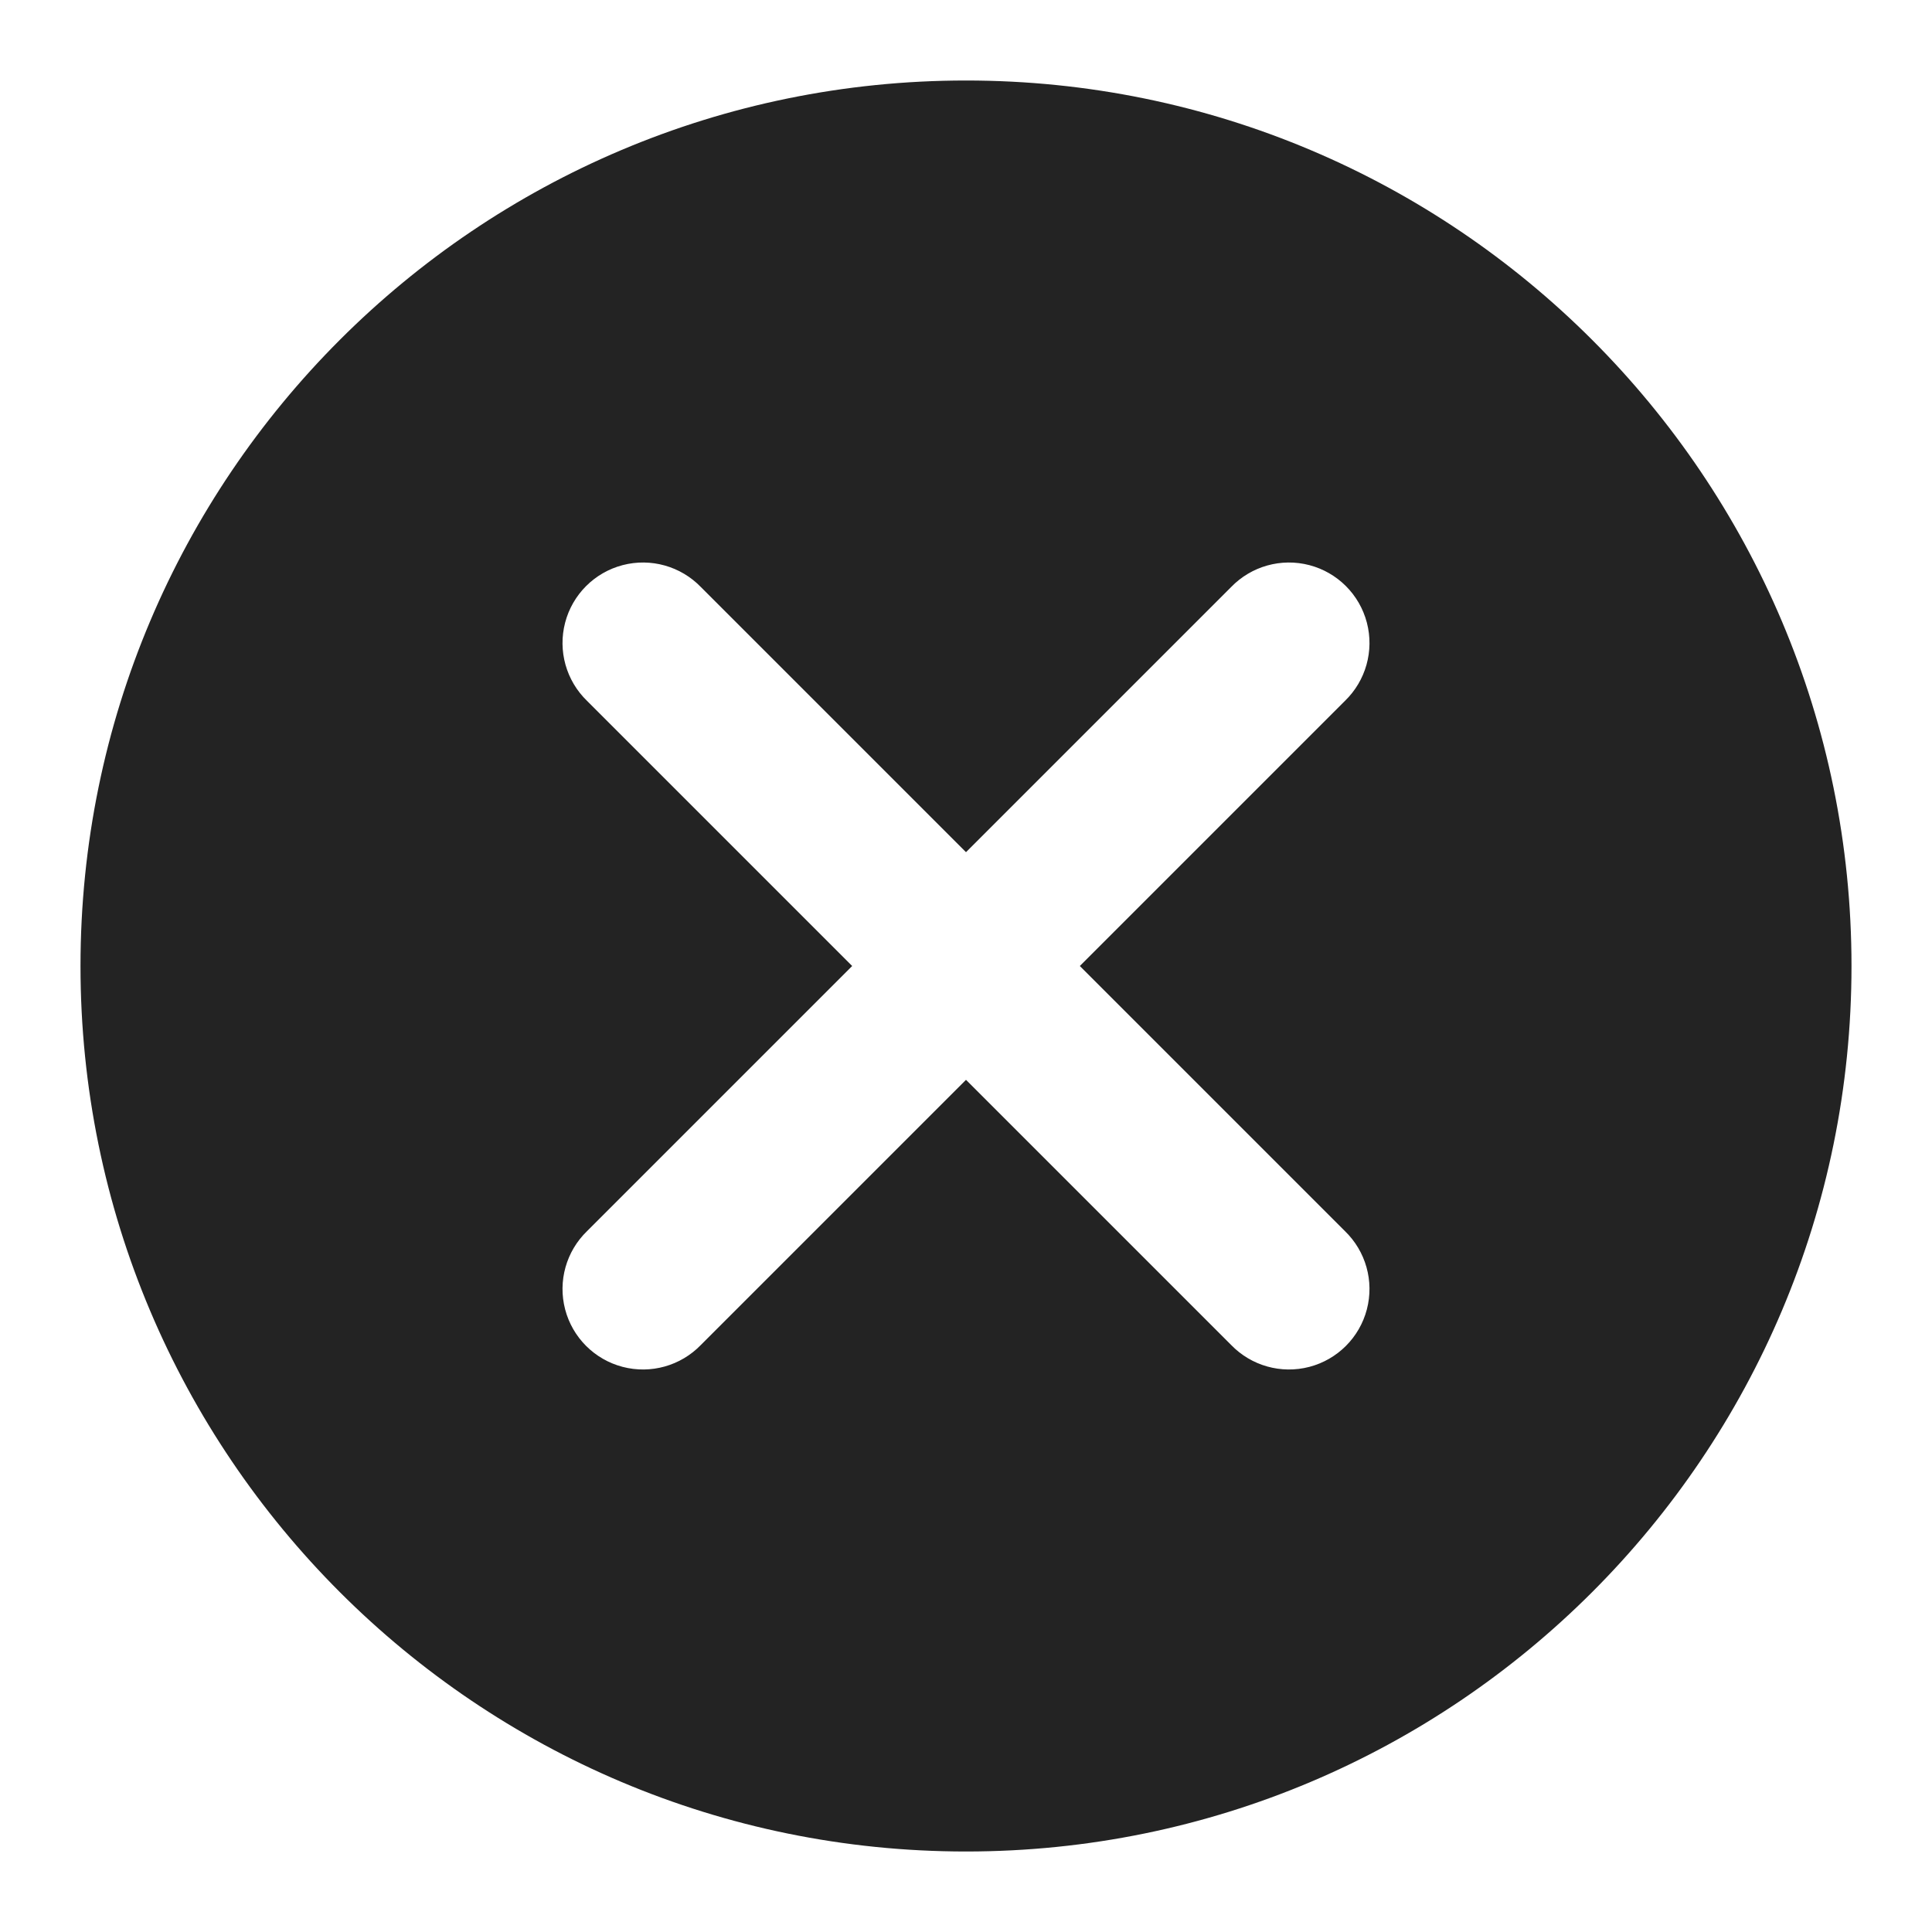
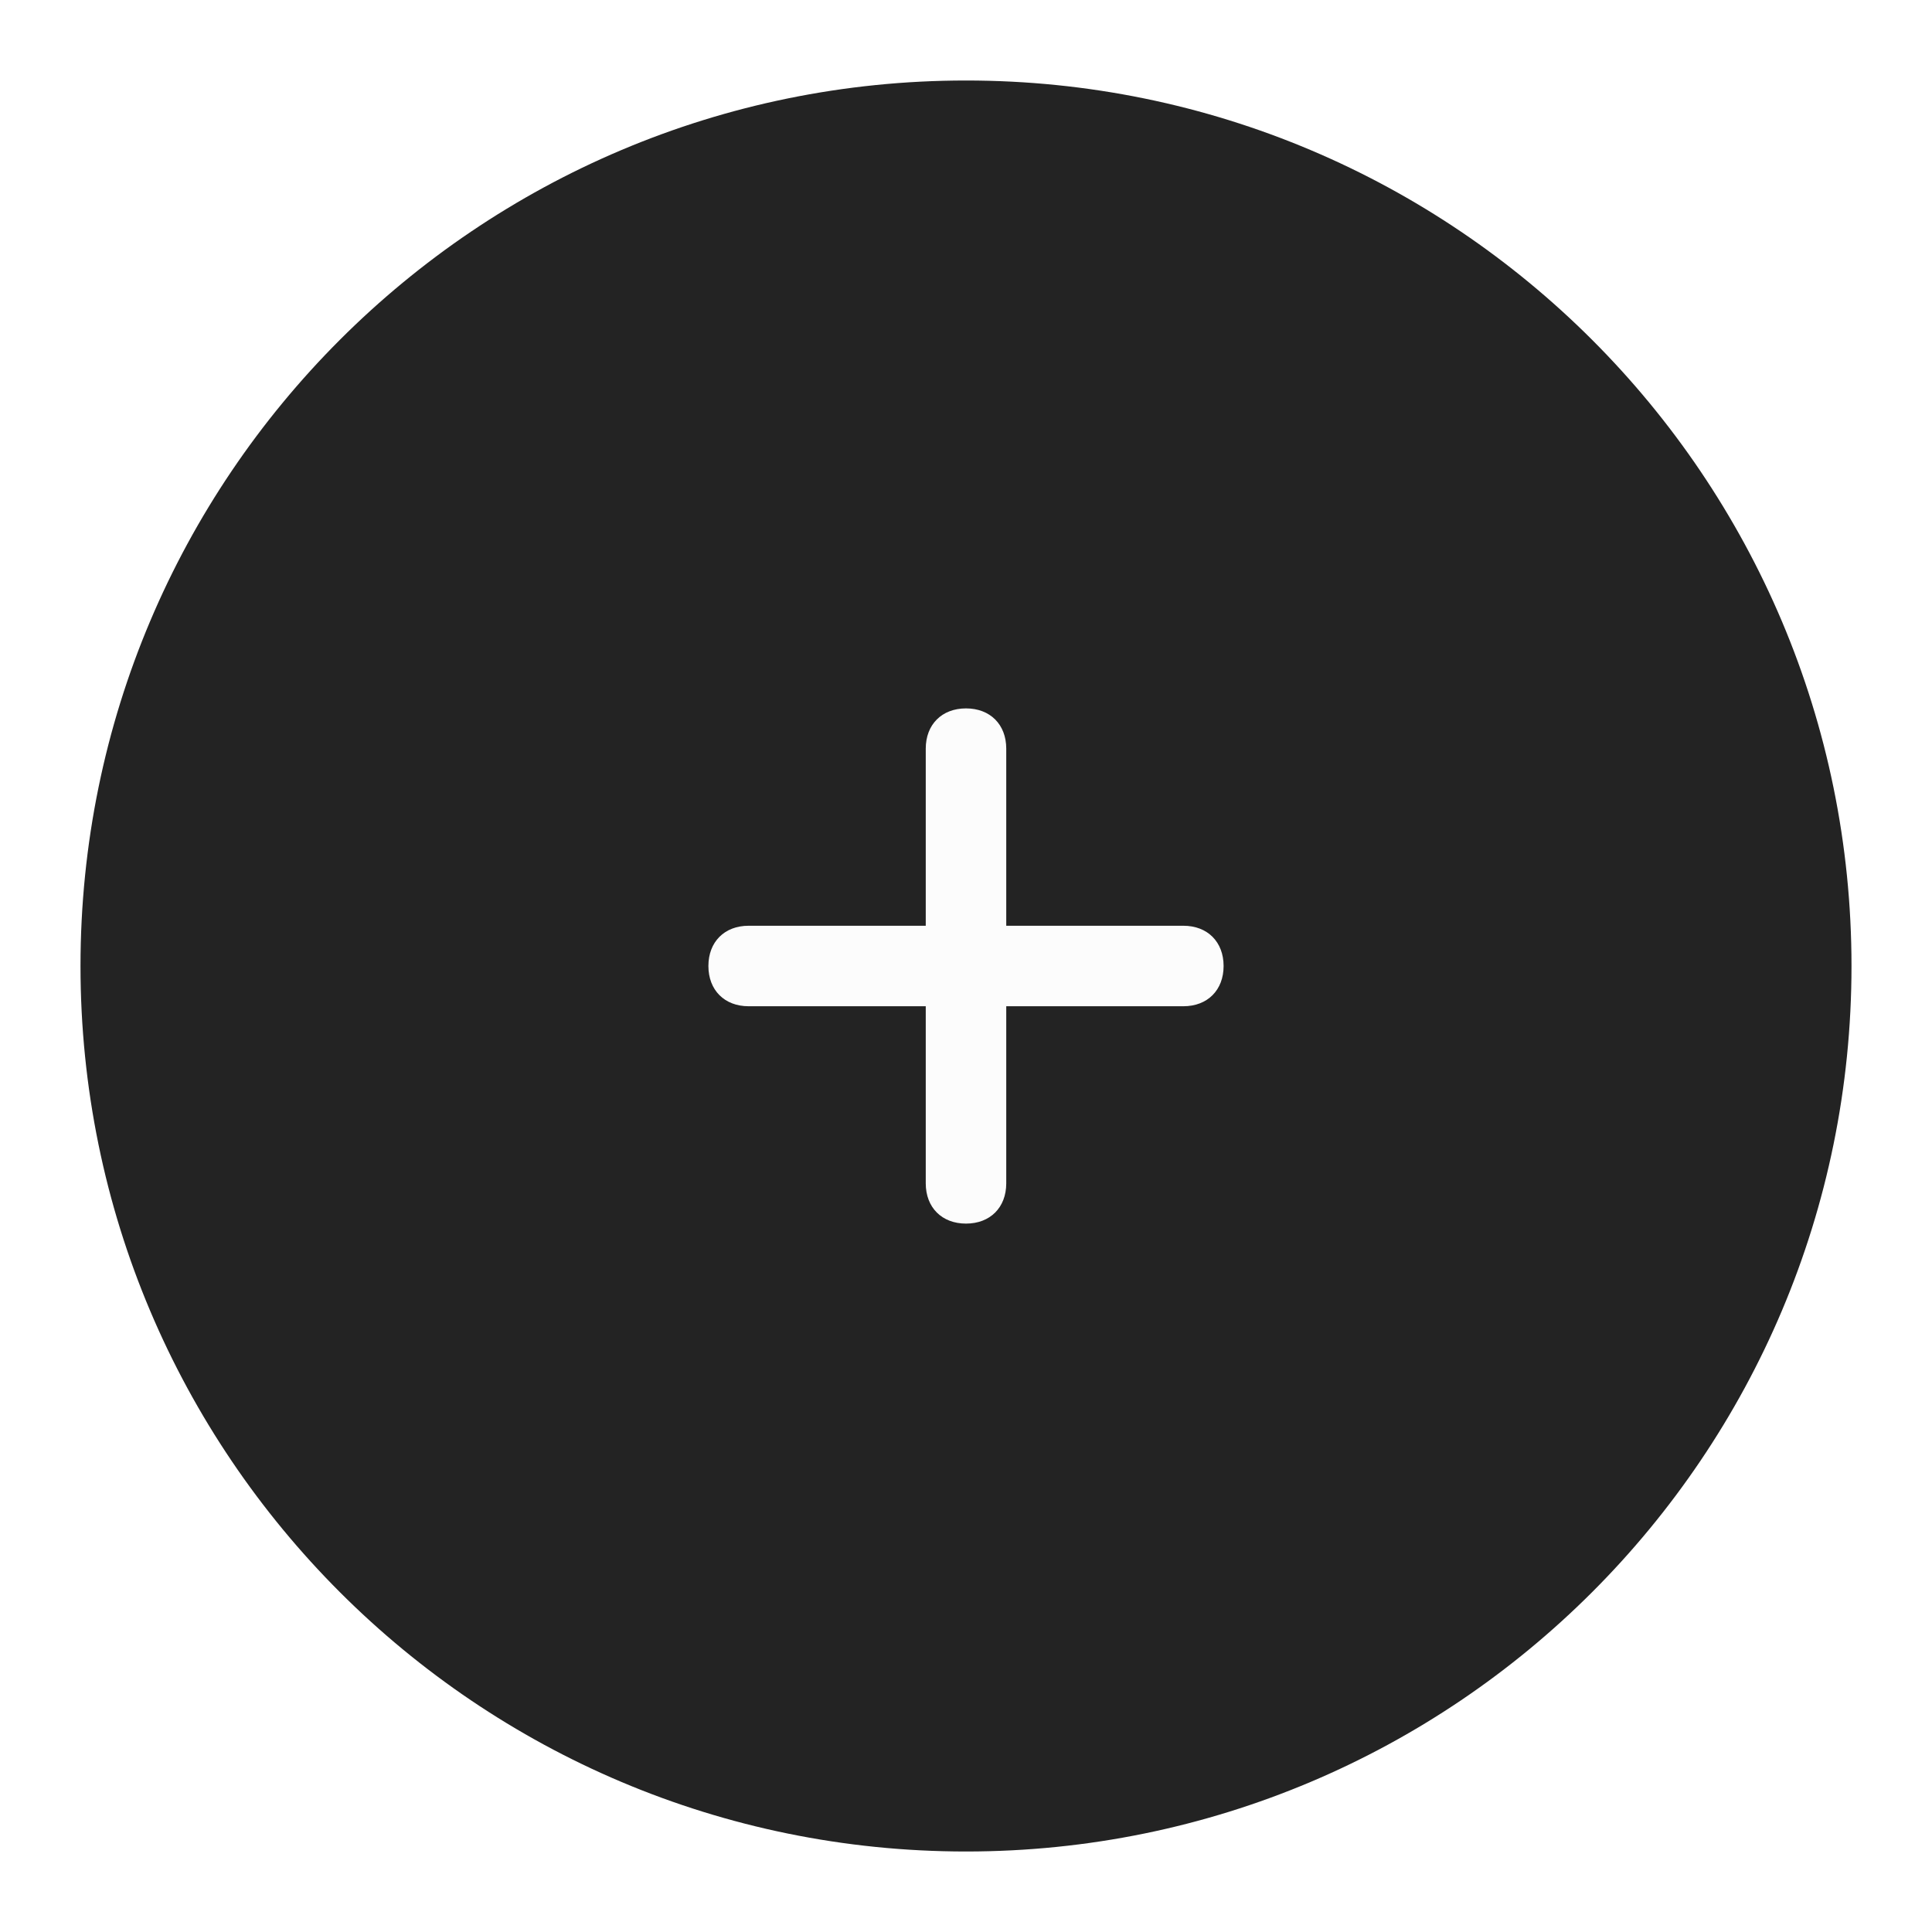
- <svg xmlns="http://www.w3.org/2000/svg" id="Icons" viewBox="0 0 24 24">
-   <defs>
-     <style>.cls-1{fill:#232323;}</style>
-   </defs>
-   <path class="cls-1" d="M12,1A11,11,0,1,0,23,12,11,11,0,0,0,12,1Zm4.707,14.293a1,1,0,1,1-1.414,1.414L12,13.414,8.707,16.707a1,1,0,1,1-1.414-1.414L10.586,12,7.293,8.707A1,1,0,1,1,8.707,7.293L12,10.586l3.293-3.293a1,1,0,1,1,1.414,1.414L13.414,12Z" />
+ <svg xmlns="http://www.w3.org/2000/svg" version="1.1" id="Icons" x="0px" y="0px" viewBox="0 0 24 24" style="enable-background:new 0 0 24 24;" xml:space="preserve">
+   <style type="text/css">
+ 	.st0{fill:#232323;}
+ 	.st1{fill:#FCFCFC;}
+ </style>
+   <circle class="st0" cx="12" cy="12" r="11" />
+   <path class="st1" d="M12.5,14.7c0,0.3-0.2,0.5-0.5,0.5s-0.5-0.2-0.5-0.5c0,0,0,0,0,0v-2.2H9.3c-0.3,0-0.5-0.2-0.5-0.5  c0-0.3,0.2-0.5,0.5-0.5c0,0,0,0,0,0l2.2,0V9.3c0-0.3,0.2-0.5,0.5-0.5c0.3,0,0.5,0.2,0.5,0.5c0,0,0,0,0,0v2.2h2.2  c0.3,0,0.5,0.2,0.5,0.5c0,0.3-0.2,0.5-0.5,0.5c0,0,0,0,0,0h-2.2V14.7z" />
</svg>
